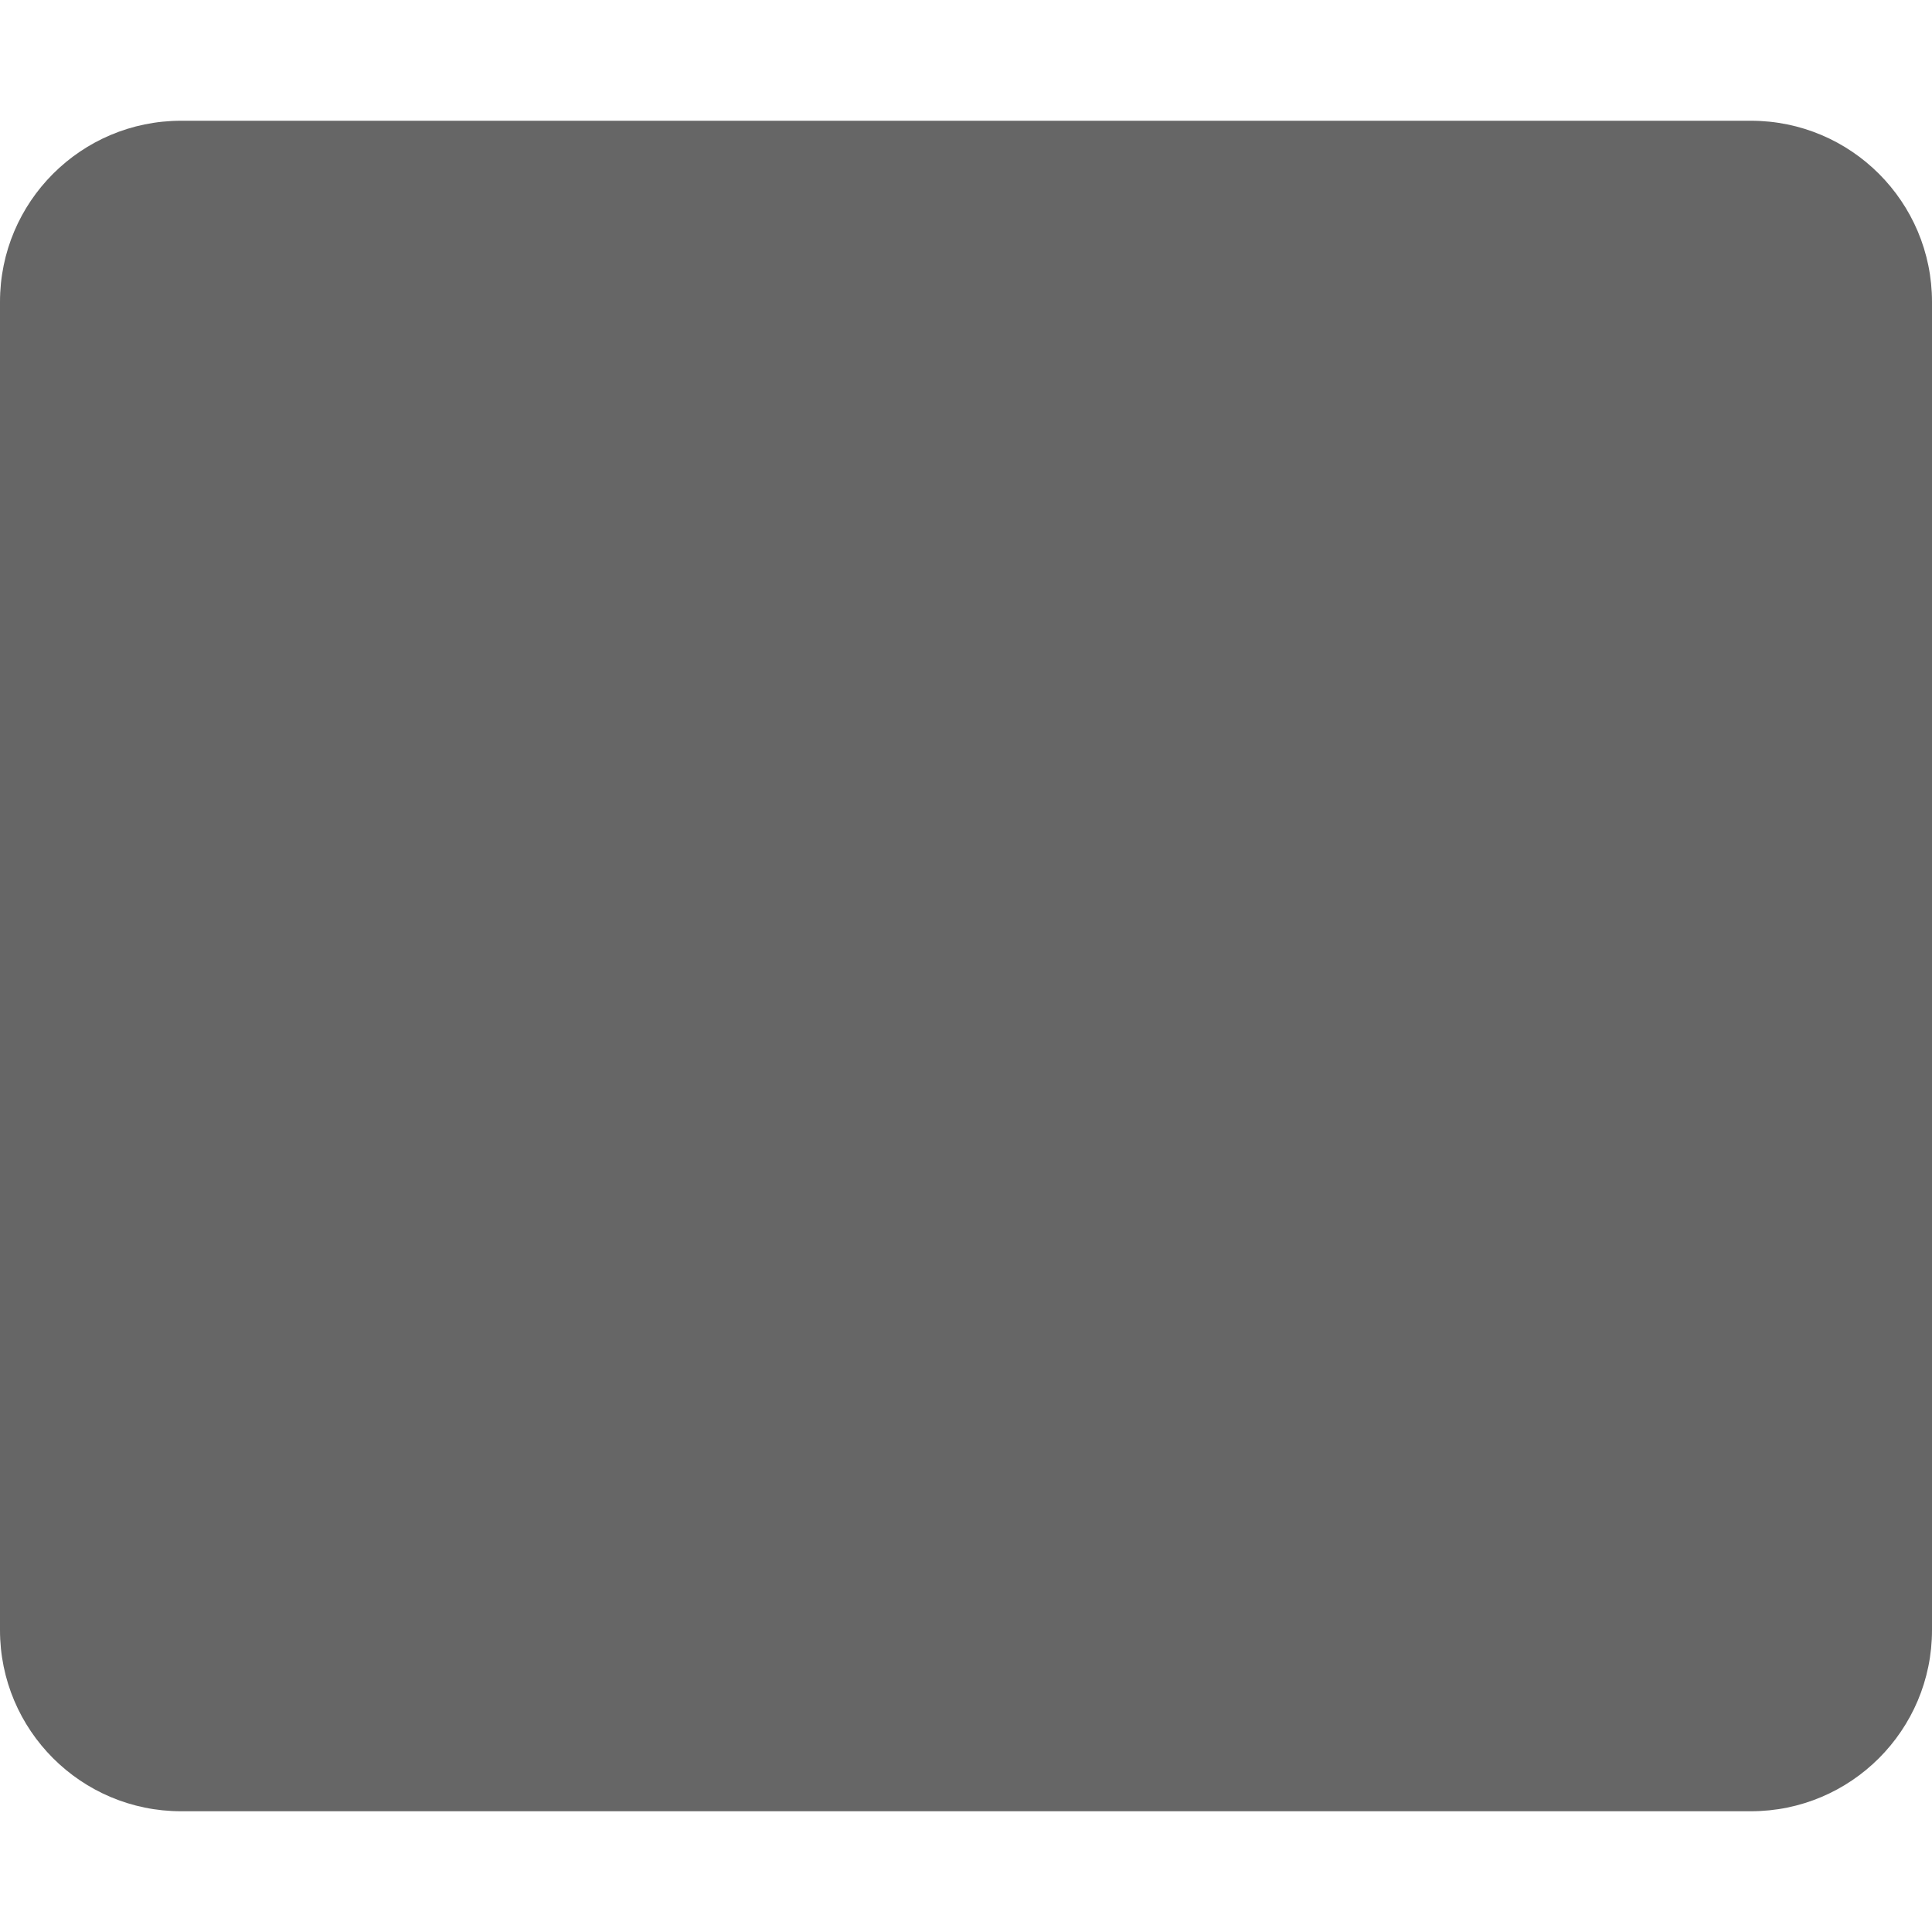
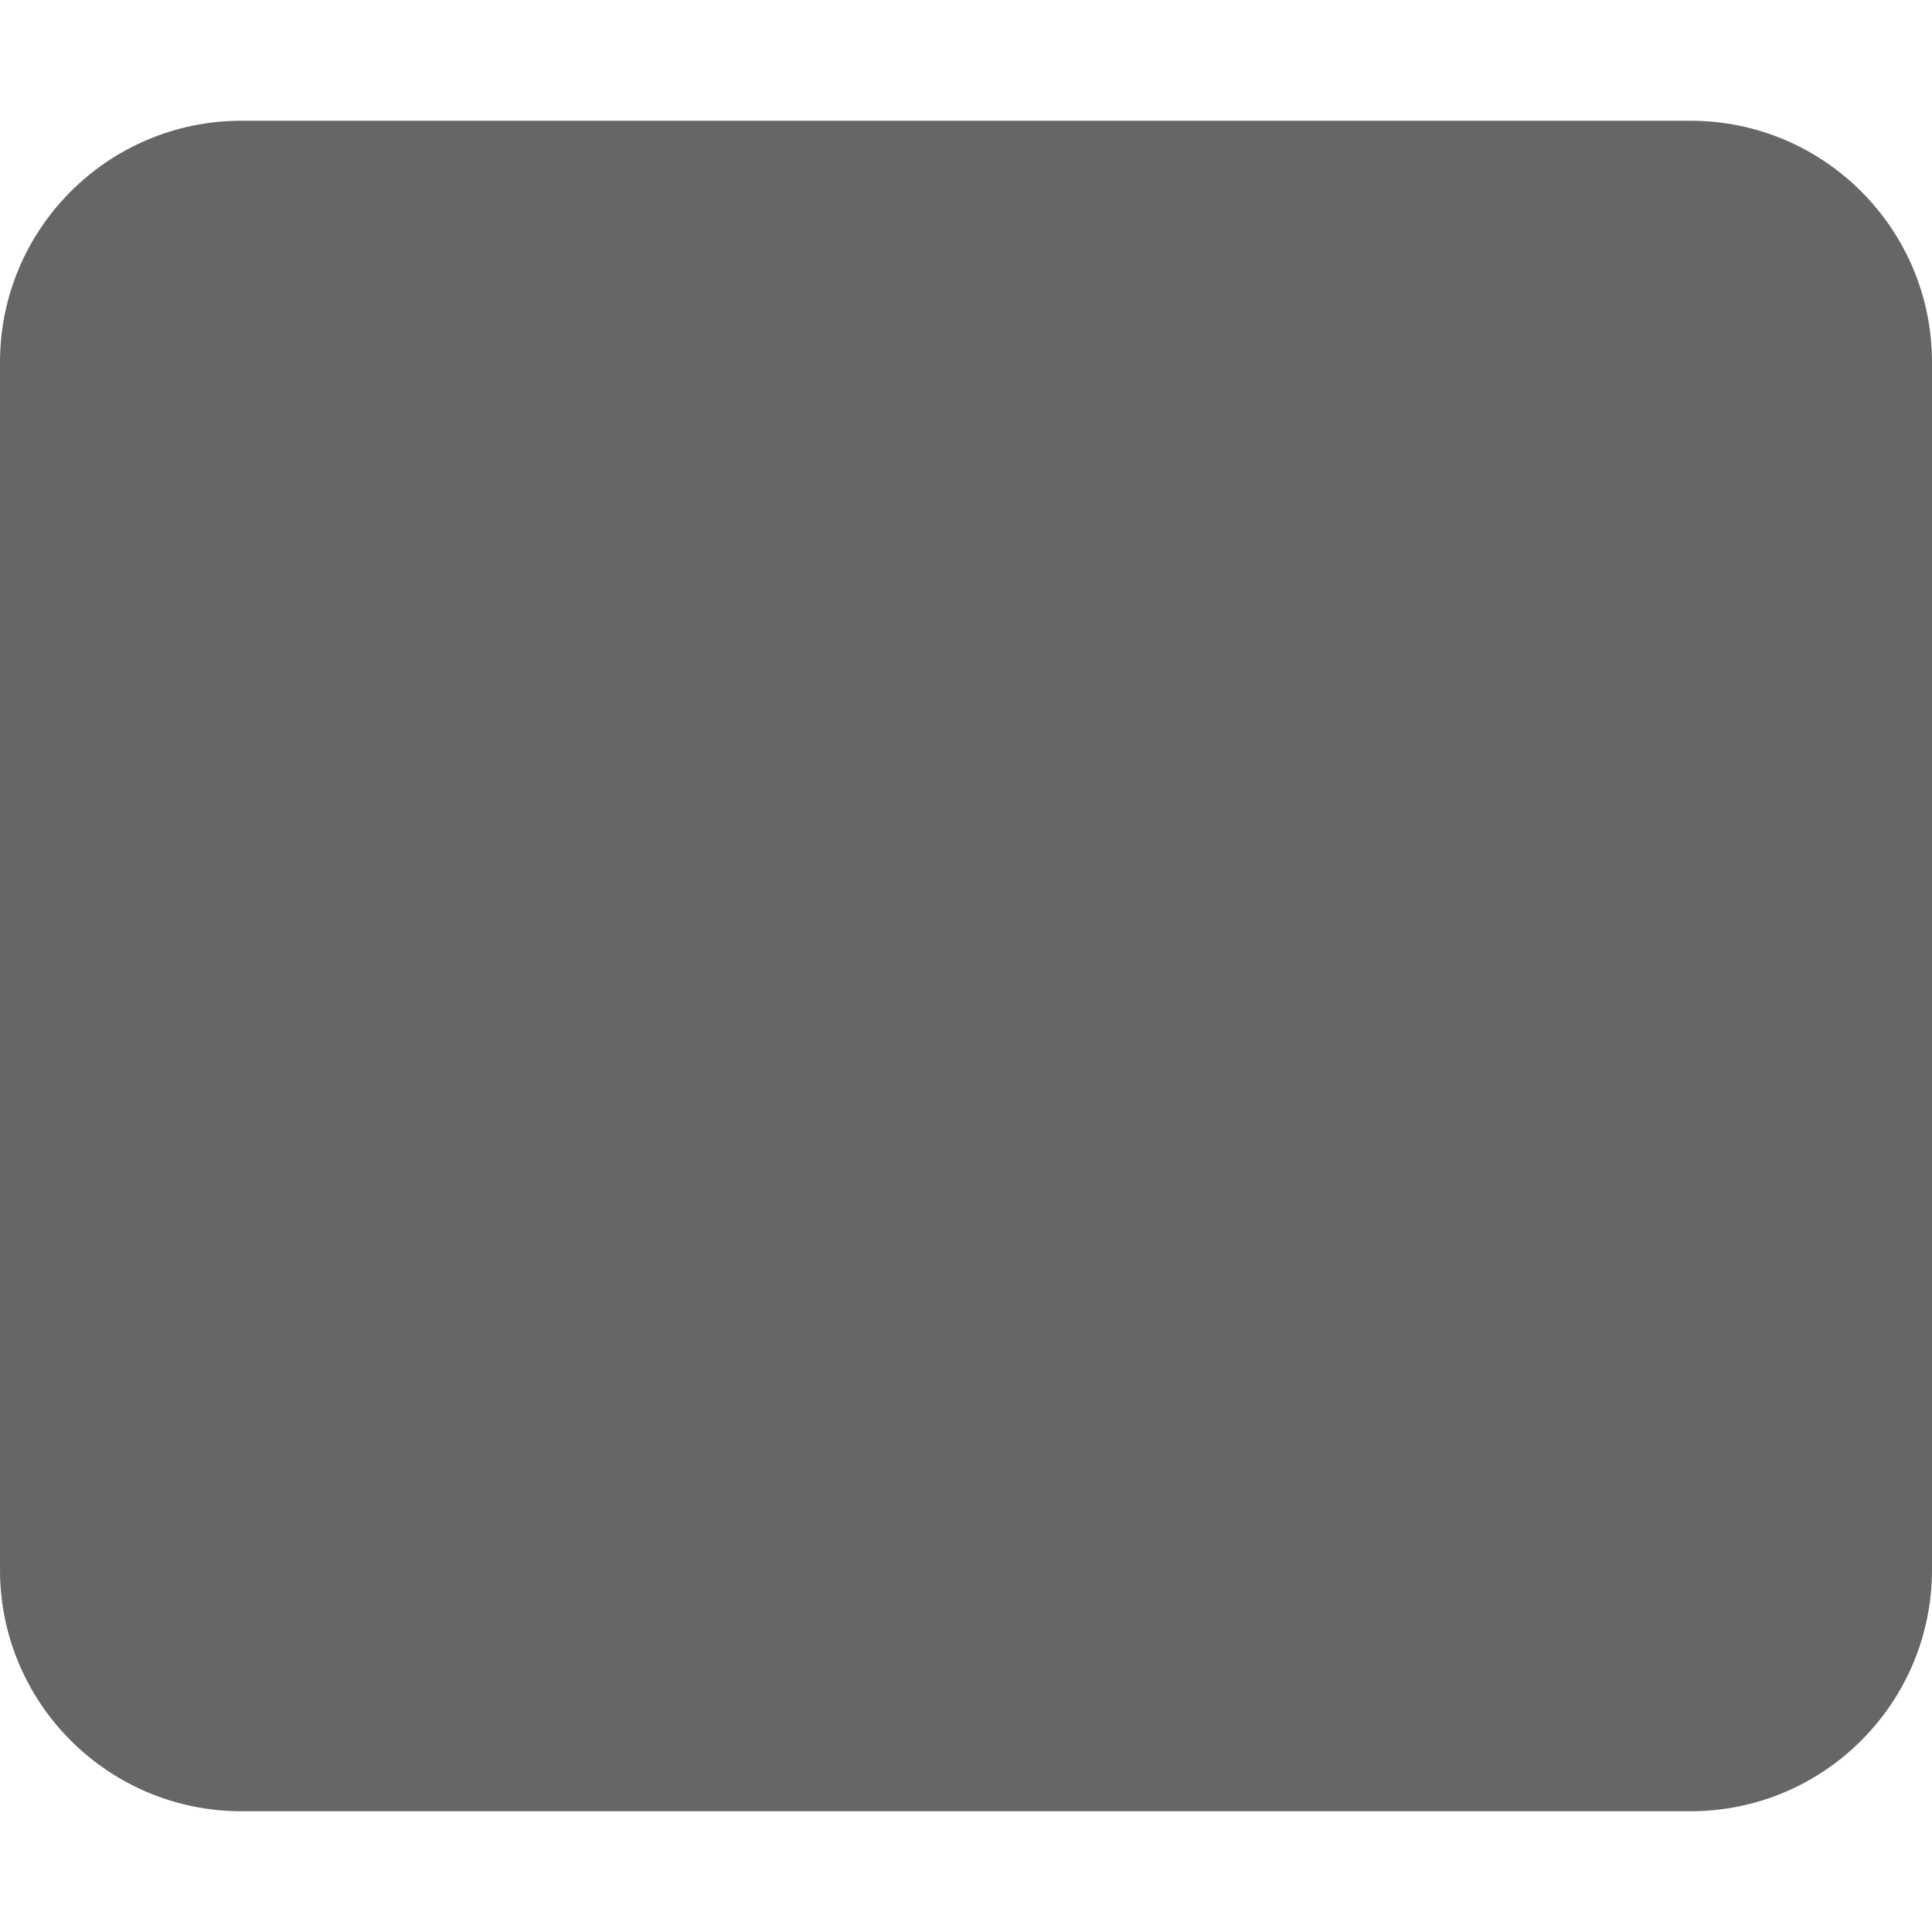
<svg xmlns="http://www.w3.org/2000/svg" height="16" width="16" version="1.1" id="svg8">
  <defs id="defs12" />
-   <rect style="opacity:1;vector-effect:none;fill:#666666;fill-opacity:1;stroke:none;stroke-width:2;stroke-linecap:round;stroke-linejoin:round;stroke-miterlimit:4;stroke-dasharray:none;stroke-dashoffset:0;stroke-opacity:1" id="rect825" width="14" height="16" x="1" y="-16" rx="1.5" ry="1.5" transform="rotate(90)" />
+   <rect style="opacity:1;vector-effect:none;fill:#666666;fill-opacity:1;stroke:none;stroke-width:2;stroke-linecap:round;stroke-linejoin:round;stroke-miterlimit:4;stroke-dasharray:none;stroke-dashoffset:0;stroke-opacity:1" id="rect825" width="14" height="16" x="1" y="-16" rx="2" ry="2" transform="rotate(90)" />
</svg>
